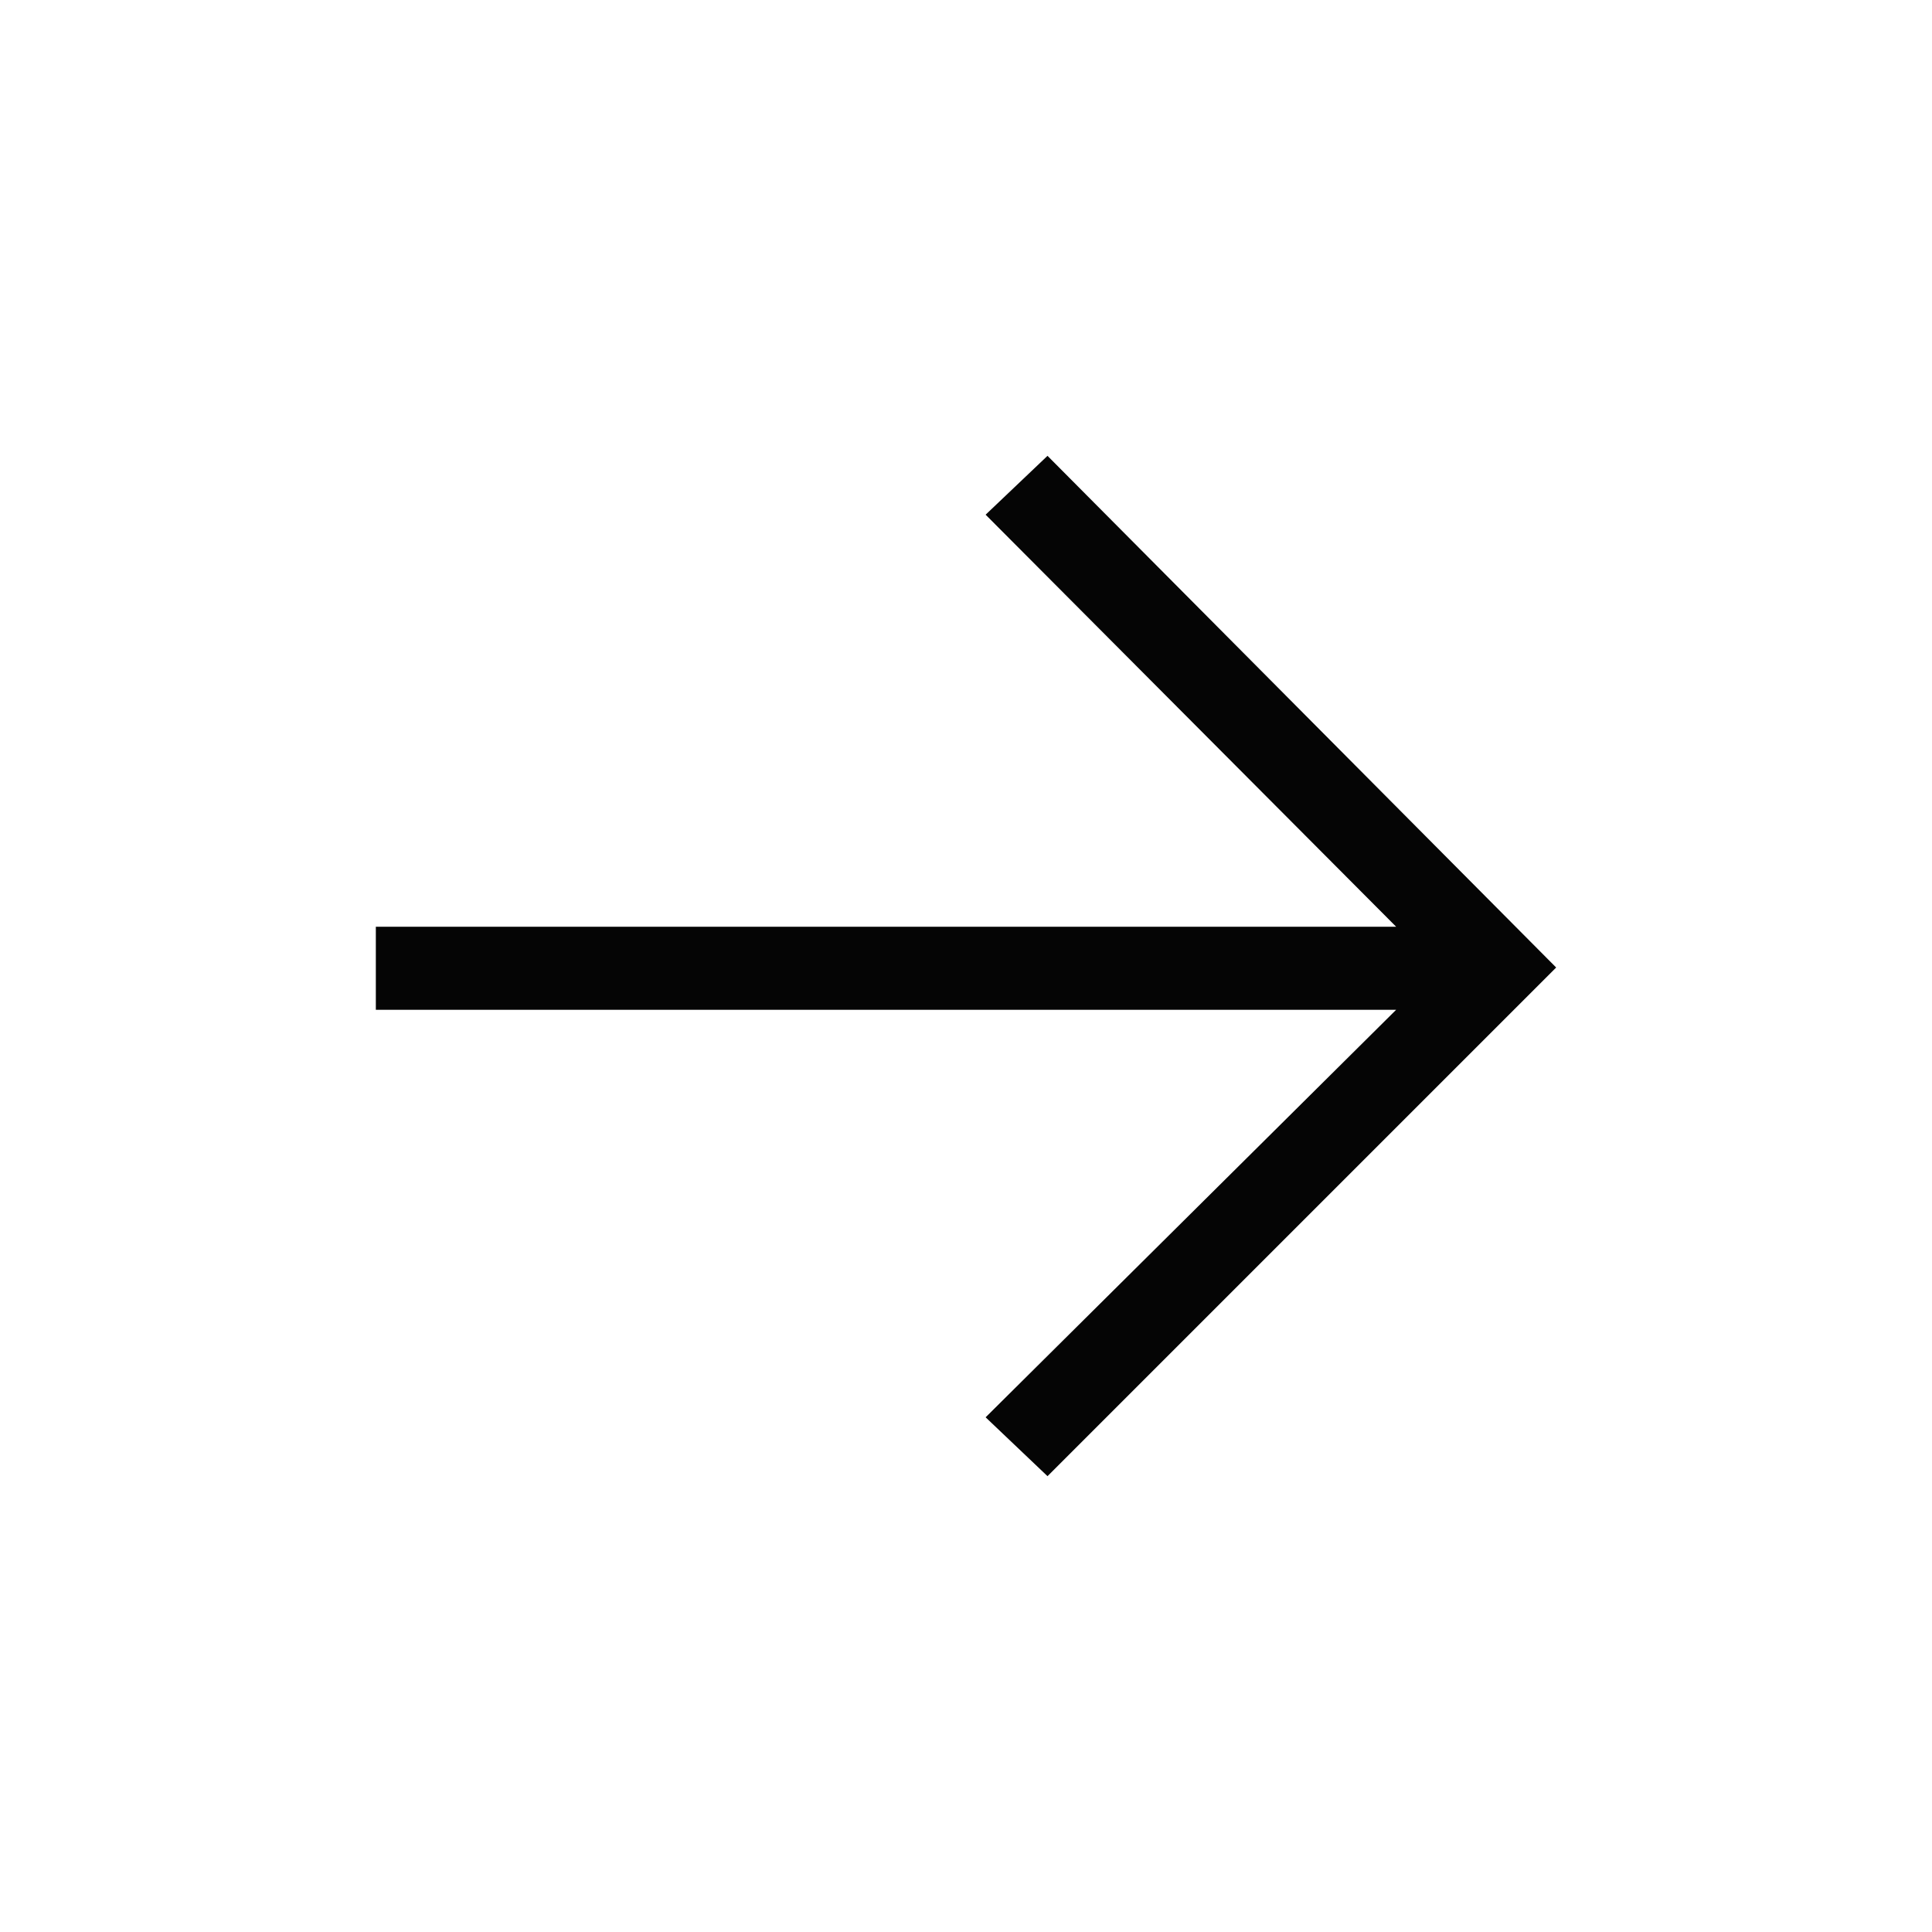
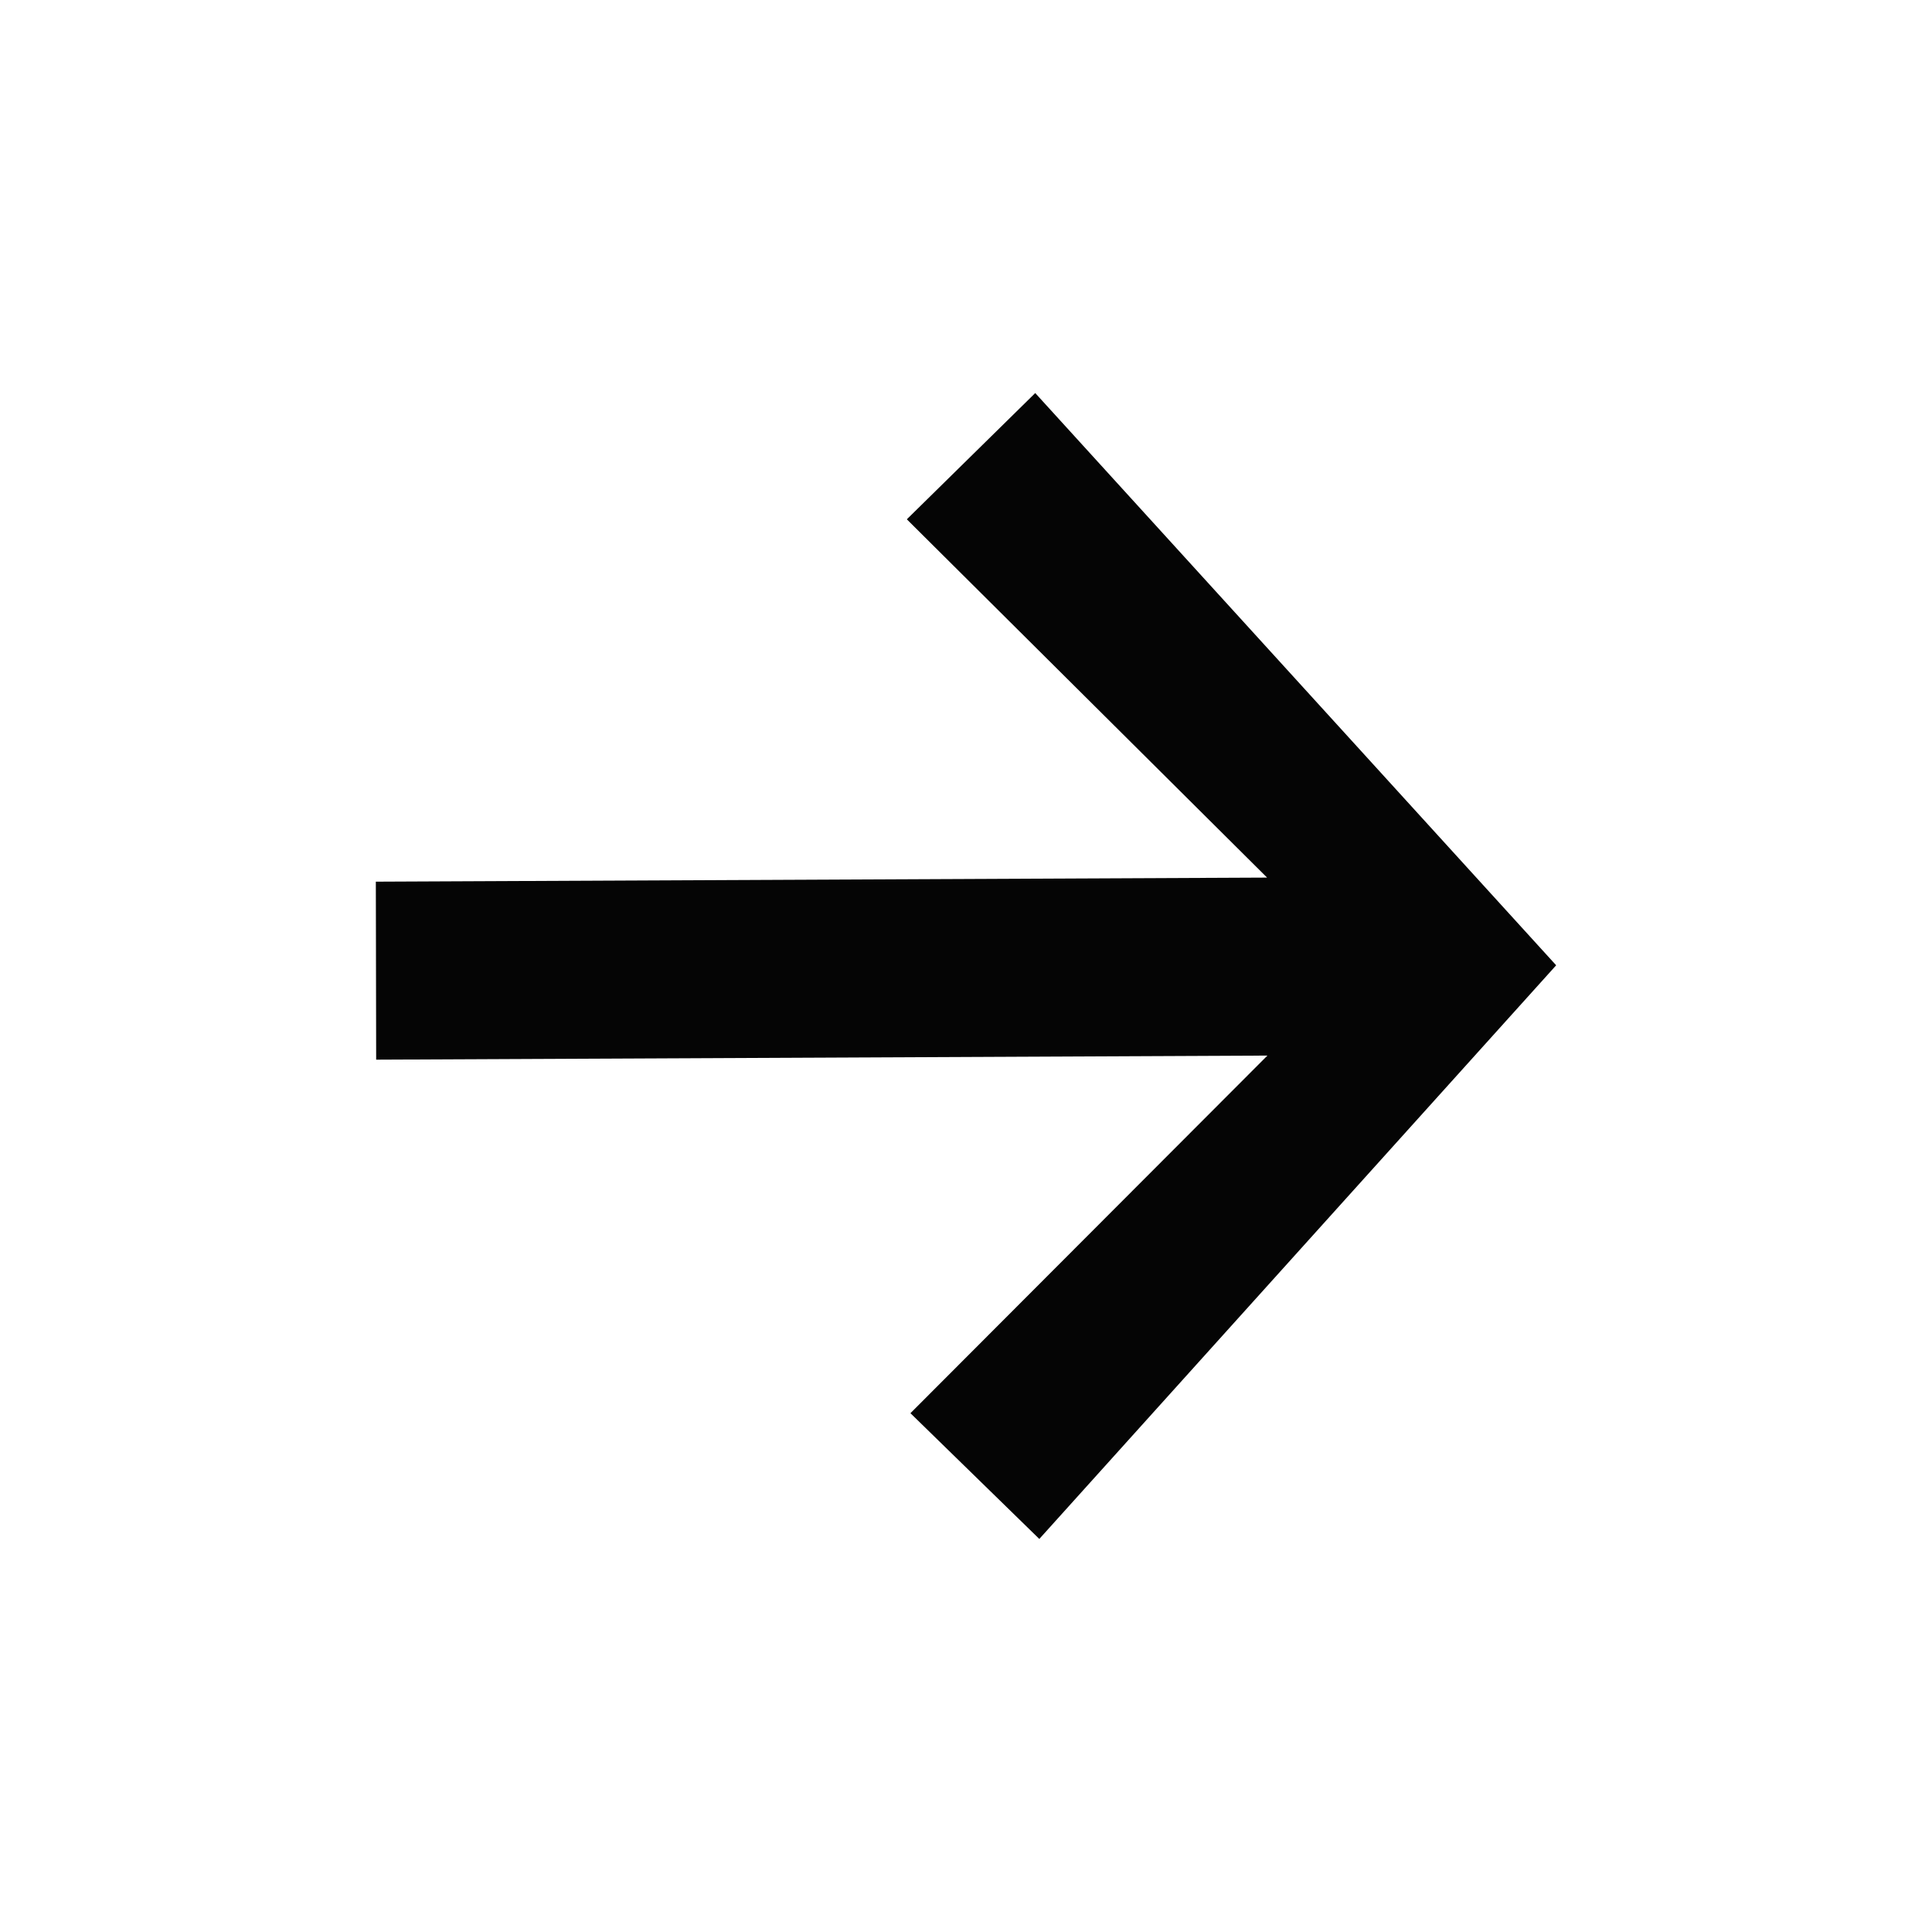
- <svg xmlns="http://www.w3.org/2000/svg" xml:space="preserve" enable-background="new 0 0 128 128" viewBox="0 0 128 128" height="128px" width="128px" y="0px" x="0px" id="Layer_1" version="1.1">
+ <svg xmlns="http://www.w3.org/2000/svg" version="1.1" id="Layer_1" x="0px" y="0px" width="128px" height="128px" viewBox="0 0 128 128" enable-background="new 0 0 128 128" xml:space="preserve">
  <defs id="defs54" />
-   <g display="none" transform="matrix(2.926676,0,0,2.926676,-6640.141,-477.2477)" id="g2990">
-     <path d="M2301,195.6l-5.7-4.1h7l2.1-6.6l2.2,6.6h3.9   c0.5-1,0.7-2.1,0.7-3.2c0.1-4.1-3.3-7.4-7.4-7.4c0-0.1,0-0.2,0-0.3c0-5.9-4.7-10.6-10.6-10.6c-4.2,0-7.9,2.5-9.6,6   c-0.8-0.3-1.6-0.6-2.5-0.6c-2.7,0-4.9,2-5.4,4.6c-3.2,1.1-5.5,4.2-5.5,7.7c0,4.5,3.7,8.2,8.2,8.2h22.5L2301,195.6L2301,195.6z" display="inline" id="path3" />
-     <g display="inline" transform="translate(0.09999974,-0.1)" id="g5">
-       <polygon points="2304.5,188.2 2305.9,192.7 2310.6,192.7 2306.8,195.4 2308.3,199.9 2304.5,197.1 2300.7,199.9     2302.2,195.4 2298.3,192.7 2303.1,192.7   " id="polygon7" />
+   <g id="g2990" transform="matrix(2.926676,0,0,2.926676,-6640.141,-477.2477)" display="none">
+     <path id="path3" display="inline" d="M2301,195.6l-5.7-4.1h7l2.1-6.6l2.2,6.6h3.9   c0.5-1,0.7-2.1,0.7-3.2c0.1-4.1-3.3-7.4-7.4-7.4c0-0.1,0-0.2,0-0.3c0-5.9-4.7-10.6-10.6-10.6c-4.2,0-7.9,2.5-9.6,6   c-0.8-0.3-1.6-0.6-2.5-0.6c-2.7,0-4.9,2-5.4,4.6c-3.2,1.1-5.5,4.2-5.5,7.7c0,4.5,3.7,8.2,8.2,8.2h22.5L2301,195.6L2301,195.6z" />
+     <g id="g5" transform="translate(0.09999974,-0.1)" display="inline">
+       <polygon id="polygon7" points="2304.5,188.2 2305.9,192.7 2310.6,192.7 2306.8,195.4 2308.3,199.9 2304.5,197.1 2300.7,199.9     2302.2,195.4 2298.3,192.7 2303.1,192.7   " />
    </g>
  </g>
-   <path id="path6" d="M102.2,52.3c0-0.4,0-0.6,0-1c0-17.2-13.8-30.9-30.9-30.9c-12.4,0-22.9,7.2-27.9,17.6c-2.2-1-4.6-1.8-7.2-1.8  c-8,0-14.4,5.8-15.8,13.4C11,52.7,4.3,61.7,4.3,72.1C4.3,85.2,15,96,28.2,96h74l0,0c12,0,21.7-9.8,21.7-21.9  C124.1,62.1,114.4,52.3,102.2,52.3z" display="none" />
-   <path id="path8" d="M101.9,52.4c0-0.4,0-0.6,0-1c0-17-13.7-30.7-30.7-30.7c-12.3,0-22.8,7.1-27.7,17.4c-2.2-1-4.6-1.8-7.1-1.8  c-7.9,0-14.3,5.7-15.6,13.3c-9.3,3.2-16,12.1-16,22.4c0,13.1,10.7,23.8,23.8,23.8h73.4l0,0c11.9,0,21.6-9.7,21.6-21.8  C123.7,62.1,114,52.4,101.9,52.4z M64.3,82c-9.9,0-17.8-7.9-17.8-17.8s7.9-17.8,17.8-17.8v-5.9L79.1,49l-14.8,8.5v-7.3  c-7.7,0-13.9,6.1-13.9,13.9s6.1,13.9,13.9,13.9S78.2,71.8,78.2,64h4C82.1,73.9,74,82,64.3,82z" display="none" />
-   <path id="path10" d="M102.3,52.4c0-0.4,0-0.6,0-1c0-17.1-13.7-30.7-30.7-30.7c-12.3,0-22.8,7.1-27.8,17.4c-2.2-1-4.6-1.8-7.1-1.8  c-7.9,0-14.3,5.7-15.7,13.3C11.6,52.8,4.9,61.7,4.9,72c0,13.1,10.7,23.8,23.8,23.8h16.1h7.7h11.9V61.5L50.1,75.8L47.3,73l19-19  l19,19l-2.8,2.8L68.4,61.5V96h11.9h5.2h16.7l0,0c11.9,0,21.6-9.7,21.6-21.8C124.1,62.1,114.4,52.4,102.3,52.4z" display="none" />
-   <path id="path12" d="M102.4,53.3c0-0.4,0-0.6,0-1c0-17.1-13.7-30.7-30.7-30.7c-12.3,0-22.8,7.1-27.8,17.5c-2.2-1-4.6-1.8-7.1-1.8  c-7.9,0-14.3,5.8-15.7,13.3C11.7,53.7,5,62.6,5,72.9C5,86,15.7,96.7,28.8,96.7h73.6c11.9,0,21.6-9.7,21.6-21.8  C124.2,63,114.5,53.3,102.4,53.3z M83.4,67.3H68.7v14.8h-4.1V67.3H49.9v-4.1h14.7V48.5h4.1v14.8h14.8V67.3z" display="none" />
-   <path id="path14" d="M71.7,25.6c14.7,0,26.7,12.1,26.7,26.7v0.2c0,0.2,0,0.4,0,0.6l-0.2,4h4  c9.7,0,17.8,8.1,17.8,17.8s-7.9,17.8-17.8,17.8h-0.8H28.9C18,92.7,9.1,83.8,9.1,72.9c0-8.5,5.3-16,13.5-18.8l2.2-0.8l0.4-2.4  c1-5.7,5.9-9.9,11.7-9.9c1.8,0,3.6,0.4,5.3,1.2l3.6,1.8l1.8-3.6C51.9,31.5,61.4,25.6,71.7,25.6 M71.7,21.6  C59.4,21.6,48.9,28.7,44,39c-2.2-1-4.6-1.8-7.1-1.8c-7.9,0-14.3,5.7-15.7,13.3c-9.3,3.2-16,12.1-16,22.4c0,13.1,10.7,23.8,23.8,23.8  h73.5l0,0c11.9,0,21.6-9.7,21.6-21.8s-9.7-21.8-21.8-21.8c0-0.4,0-0.6,0-1C102.4,35.3,88.6,21.6,71.7,21.6L71.7,21.6z" fill="#050505" display="none" />
-   <g id="g24" display="none">
-     <path id="path16" d="M64,54.3c20.1,0,33.9-7.7,33.9-14.6S84.1,25.1,64,25.1s-33.9,7.7-33.9,14.6S43.9,54.3,64,54.3z" display="inline" />
-     <path id="path18" d="M30.1,79.4v5.7v3.2c0,6.9,13.9,14.6,33.9,14.6s33.9-7.7,33.9-14.6v-3.4v-5.8C92.1,85.3,79.2,89.6,64,89.6   S35.8,85.6,30.1,79.4z" display="inline" />
-     <path id="path20" d="M30.1,63.2v3.5v5.5c0,6.9,13.9,14.6,33.9,14.6s33.9-7.7,33.9-14.6v-8.9C92.1,69.5,79.2,73.8,64,73.8   S35.8,69.4,30.1,63.2z" display="inline" />
-     <path id="path22" d="M30.1,47.1V56c0,6.9,13.9,14.6,33.9,14.6S97.9,62.9,97.9,56v-8.9C92.1,53.3,79.2,57.6,64,57.6   S35.8,53.3,30.1,47.1z" display="inline" />
+   <path display="none" d="M102.2,52.3c0-0.4,0-0.6,0-1c0-17.2-13.8-30.9-30.9-30.9c-12.4,0-22.9,7.2-27.9,17.6c-2.2-1-4.6-1.8-7.2-1.8  c-8,0-14.4,5.8-15.8,13.4C11,52.7,4.3,61.7,4.3,72.1C4.3,85.2,15,96,28.2,96h74l0,0c12,0,21.7-9.8,21.7-21.9  C124.1,62.1,114.4,52.3,102.2,52.3z" id="path6" />
+   <path display="none" d="M101.9,52.4c0-0.4,0-0.6,0-1c0-17-13.7-30.7-30.7-30.7c-12.3,0-22.8,7.1-27.7,17.4c-2.2-1-4.6-1.8-7.1-1.8  c-7.9,0-14.3,5.7-15.6,13.3c-9.3,3.2-16,12.1-16,22.4c0,13.1,10.7,23.8,23.8,23.8h73.4l0,0c11.9,0,21.6-9.7,21.6-21.8  C123.7,62.1,114,52.4,101.9,52.4z M64.3,82c-9.9,0-17.8-7.9-17.8-17.8s7.9-17.8,17.8-17.8v-5.9L79.1,49l-14.8,8.5v-7.3  c-7.7,0-13.9,6.1-13.9,13.9s6.1,13.9,13.9,13.9S78.2,71.8,78.2,64h4C82.1,73.9,74,82,64.3,82z" id="path8" />
+   <path display="none" d="M102.3,52.4c0-0.4,0-0.6,0-1c0-17.1-13.7-30.7-30.7-30.7c-12.3,0-22.8,7.1-27.8,17.4c-2.2-1-4.6-1.8-7.1-1.8  c-7.9,0-14.3,5.7-15.7,13.3C11.6,52.8,4.9,61.7,4.9,72c0,13.1,10.7,23.8,23.8,23.8h16.1h7.7h11.9V61.5L50.1,75.8L47.3,73l19-19  l19,19l-2.8,2.8L68.4,61.5V96h11.9h5.2h16.7l0,0c11.9,0,21.6-9.7,21.6-21.8C124.1,62.1,114.4,52.4,102.3,52.4z" id="path10" />
+   <path display="none" d="M102.4,53.3c0-0.4,0-0.6,0-1c0-17.1-13.7-30.7-30.7-30.7c-12.3,0-22.8,7.1-27.8,17.5c-2.2-1-4.6-1.8-7.1-1.8  c-7.9,0-14.3,5.8-15.7,13.3C11.7,53.7,5,62.6,5,72.9C5,86,15.7,96.7,28.8,96.7h73.6c11.9,0,21.6-9.7,21.6-21.8  C124.2,63,114.5,53.3,102.4,53.3z M83.4,67.3H68.7v14.8h-4.1V67.3H49.9v-4.1h14.7V48.5h4.1v14.8h14.8V67.3z" id="path12" />
+   <path display="none" fill="#050505" d="M71.7,25.6c14.7,0,26.7,12.1,26.7,26.7v0.2c0,0.2,0,0.4,0,0.6l-0.2,4h4  c9.7,0,17.8,8.1,17.8,17.8s-7.9,17.8-17.8,17.8h-0.8H28.9C18,92.7,9.1,83.8,9.1,72.9c0-8.5,5.3-16,13.5-18.8l2.2-0.8l0.4-2.4  c1-5.7,5.9-9.9,11.7-9.9c1.8,0,3.6,0.4,5.3,1.2l3.6,1.8l1.8-3.6C51.9,31.5,61.4,25.6,71.7,25.6 M71.7,21.6  C59.4,21.6,48.9,28.7,44,39c-2.2-1-4.6-1.8-7.1-1.8c-7.9,0-14.3,5.7-15.7,13.3c-9.3,3.2-16,12.1-16,22.4c0,13.1,10.7,23.8,23.8,23.8  h73.5l0,0c11.9,0,21.6-9.7,21.6-21.8s-9.7-21.8-21.8-21.8c0-0.4,0-0.6,0-1C102.4,35.3,88.6,21.6,71.7,21.6L71.7,21.6z" id="path14" />
+   <g display="none" id="g24">
+     <path display="inline" d="M64,54.3c20.1,0,33.9-7.7,33.9-14.6S84.1,25.1,64,25.1s-33.9,7.7-33.9,14.6S43.9,54.3,64,54.3z" id="path16" />
+     <path display="inline" d="M30.1,79.4v5.7v3.2c0,6.9,13.9,14.6,33.9,14.6s33.9-7.7,33.9-14.6v-3.4v-5.8C92.1,85.3,79.2,89.6,64,89.6   S35.8,85.6,30.1,79.4z" id="path18" />
+     <path display="inline" d="M30.1,63.2v3.5v5.5c0,6.9,13.9,14.6,33.9,14.6s33.9-7.7,33.9-14.6v-8.9C92.1,69.5,79.2,73.8,64,73.8   S35.8,69.4,30.1,63.2z" id="path20" />
+     <path display="inline" d="M30.1,47.1V56c0,6.9,13.9,14.6,33.9,14.6S97.9,62.9,97.9,56v-8.9C92.1,53.3,79.2,57.6,64,57.6   S35.8,53.3,30.1,47.1z" id="path22" />
  </g>
-   <g display="none" transform="matrix(1.019108,0,0,1.019108,-0.6114656,0.5095535)" id="g3">
-     <g display="inline" id="g5_1_">
-       <polygon points="100.2,105 87.4,114.3 92.3,99.4 79.6,90.1 95.4,90.1 100.2,75.1 105.1,90.1 120.9,90.1     108.2,99.4 113.1,114.3   " id="polygon7_1_" />
+   <g id="g3" transform="matrix(1.019108,0,0,1.019108,-0.6114656,0.5095535)" display="none">
+     <g id="g5_1_" display="inline">
+       <polygon id="polygon7_1_" points="100.2,105 87.4,114.3 92.3,99.4 79.6,90.1 95.4,90.1 100.2,75.1 105.1,90.1 120.9,90.1     108.2,99.4 113.1,114.3   " />
    </g>
-     <g display="inline" transform="translate(6.0837499e-7,-0.4999994)" id="g9">
-       <path d="M63.2,53.1c19.7,0,33.4-7.6,33.4-14.4S82.9,24.4,63.2,24.4    S29.8,32,29.8,38.8S43.4,53.1,63.2,53.1z" id="path11" />
-       <path d="M90.6,86.7l1.9-5.7c-3.9,2.5-9.1,4.5-15.4,5.7    C77.1,86.7,90.6,86.7,90.6,86.7z" id="path13" />
-       <path d="M63.2,85.1c14.7,0,26-4.2,30.9-9.1l2.5-7.8v-6.1    c-5.7,6.1-18.4,10.3-33.4,10.3s-27.8-4.5-33.4-10.6v3.5v5.4C29.8,77.5,43.4,85.1,63.2,85.1z" id="path15" />
-       <path d="M63.2,69.1c19.7,0,33.4-7.6,33.4-14.4V46c-5.7,6.1-18.4,10.3-33.4,10.3    S35.5,52.1,29.8,46v8.7C29.8,61.5,43.4,69.1,63.2,69.1z" id="path17" />
-       <path d="M71.9,87.5c-2.8,0.3-5.7,0.4-8.7,0.4c-15,0-27.7-4.1-33.4-10.2v5.7v3.2    c0,6.8,13.6,14.4,33.4,14.4c8.9,0,16.6-1.6,22.4-3.9C85.5,97.1,71.9,87.5,71.9,87.5z" id="path19" />
+     <g id="g9" transform="translate(6.0837499e-7,-0.4999994)" display="inline">
+       <path id="path11" d="M63.2,53.1c19.7,0,33.4-7.6,33.4-14.4S82.9,24.4,63.2,24.4    S29.8,32,29.8,38.8S43.4,53.1,63.2,53.1z" />
+       <path id="path13" d="M90.6,86.7l1.9-5.7c-3.9,2.5-9.1,4.5-15.4,5.7    C77.1,86.7,90.6,86.7,90.6,86.7z" />
+       <path id="path15" d="M63.2,85.1c14.7,0,26-4.2,30.9-9.1l2.5-7.8v-6.1    c-5.7,6.1-18.4,10.3-33.4,10.3s-27.8-4.5-33.4-10.6v3.5v5.4C29.8,77.5,43.4,85.1,63.2,85.1z" />
+       <path id="path17" d="M63.2,69.1c19.7,0,33.4-7.6,33.4-14.4V46c-5.7,6.1-18.4,10.3-33.4,10.3    S35.5,52.1,29.8,46v8.7C29.8,61.5,43.4,69.1,63.2,69.1z" />
+       <path id="path19" d="M71.9,87.5c-2.8,0.3-5.7,0.4-8.7,0.4c-15,0-27.7-4.1-33.4-10.2v5.7v3.2    c0,6.8,13.6,14.4,33.4,14.4c8.9,0,16.6-1.6,22.4-3.9C85.5,97.1,71.9,87.5,71.9,87.5z" />
    </g>
  </g>
-   <g id="g43" display="none">
-     <g id="g37" display="inline">
-       <path id="path35" d="M97,38.1l-4.4-4.4c-2.7-2.7-6.9-2.7-9.6,0l-1.7,1.7l13.9,13.9l1.7-1.7C99.7,45,99.7,40.7,97,38.1L97,38.1z M97,38.1" />
+   <g display="none" id="g43">
+     <g display="inline" id="g37">
+       <path d="M97,38.1l-4.4-4.4c-2.7-2.7-6.9-2.7-9.6,0l-1.7,1.7l13.9,13.9l1.7-1.7C99.7,45,99.7,40.7,97,38.1L97,38.1z M97,38.1" id="path35" />
    </g>
-     <path id="path39" d="M78,38.8L39.3,77.5l13.9,13.9L92,52.7l0.2-0.2L78.3,38.5L78,38.8z M78,38.8" display="inline" />
-     <path id="path41" d="M29,101.7l21.2-6.9L35.9,80.5L29,101.7z M45.2,93.6l-6.9,2.3l-3.4-3.4l2.2-6.9L45.2,93.6z M45.2,93.6" display="inline" />
+     <path display="inline" d="M78,38.8L39.3,77.5l13.9,13.9L92,52.7l0.2-0.2L78.3,38.5L78,38.8z M78,38.8" id="path39" />
+     <path display="inline" d="M29,101.7l21.2-6.9L35.9,80.5L29,101.7z M45.2,93.6l-6.9,2.3l-3.4-3.4l2.2-6.9L45.2,93.6z M45.2,93.6" id="path41" />
  </g>
-   <path id="path45" d="M101.5,98.9L79.1,76.4c4.5-5.5,7.3-12.4,7.3-20C86.3,39,72.3,25,54.9,25S23.5,39,23.5,56.4  s14,31.4,31.4,31.4c7.6,0,14.5-2.6,20-7.3L97.4,103L101.5,98.9z M26.9,56.2c0-15.5,12.6-28.1,28.1-28.1S83,40.7,83,56.2  S70.5,84.3,54.9,84.3S26.9,71.8,26.9,56.2z" fill="#050505" display="none" />
-   <g transform="rotate(-90,64.2,64.3)" id="g49">
-     <polygon style="fill:#050505" id="polygon47" points="67.1,92.6 67.1,25 61.6,25 61.6,92.6 34.6,65.4 30.7,69.5 64.4,103.2 98.3,69.5 94.4,65.4 " />
+   <path display="none" fill="#050505" d="M101.5,98.9L79.1,76.4c4.5-5.5,7.3-12.4,7.3-20C86.3,39,72.3,25,54.9,25S23.5,39,23.5,56.4  s14,31.4,31.4,31.4c7.6,0,14.5-2.6,20-7.3L97.4,103L101.5,98.9z M26.9,56.2c0-15.5,12.6-28.1,28.1-28.1S83,40.7,83,56.2  S70.5,84.3,54.9,84.3S26.9,71.8,26.9,56.2z" id="path45" />
+   <g id="g49">
+     <path style="fill:#050505;stroke-width:0.873" d="m 83.948,58.143 -59.048,0.27 0.022,11.792 59.048,-0.27 L 60.319,93.628 68.857,101.959 103.1,63.953 68.587,26.041 60.08,34.405 Z" id="polygon47" />
  </g>
</svg>
